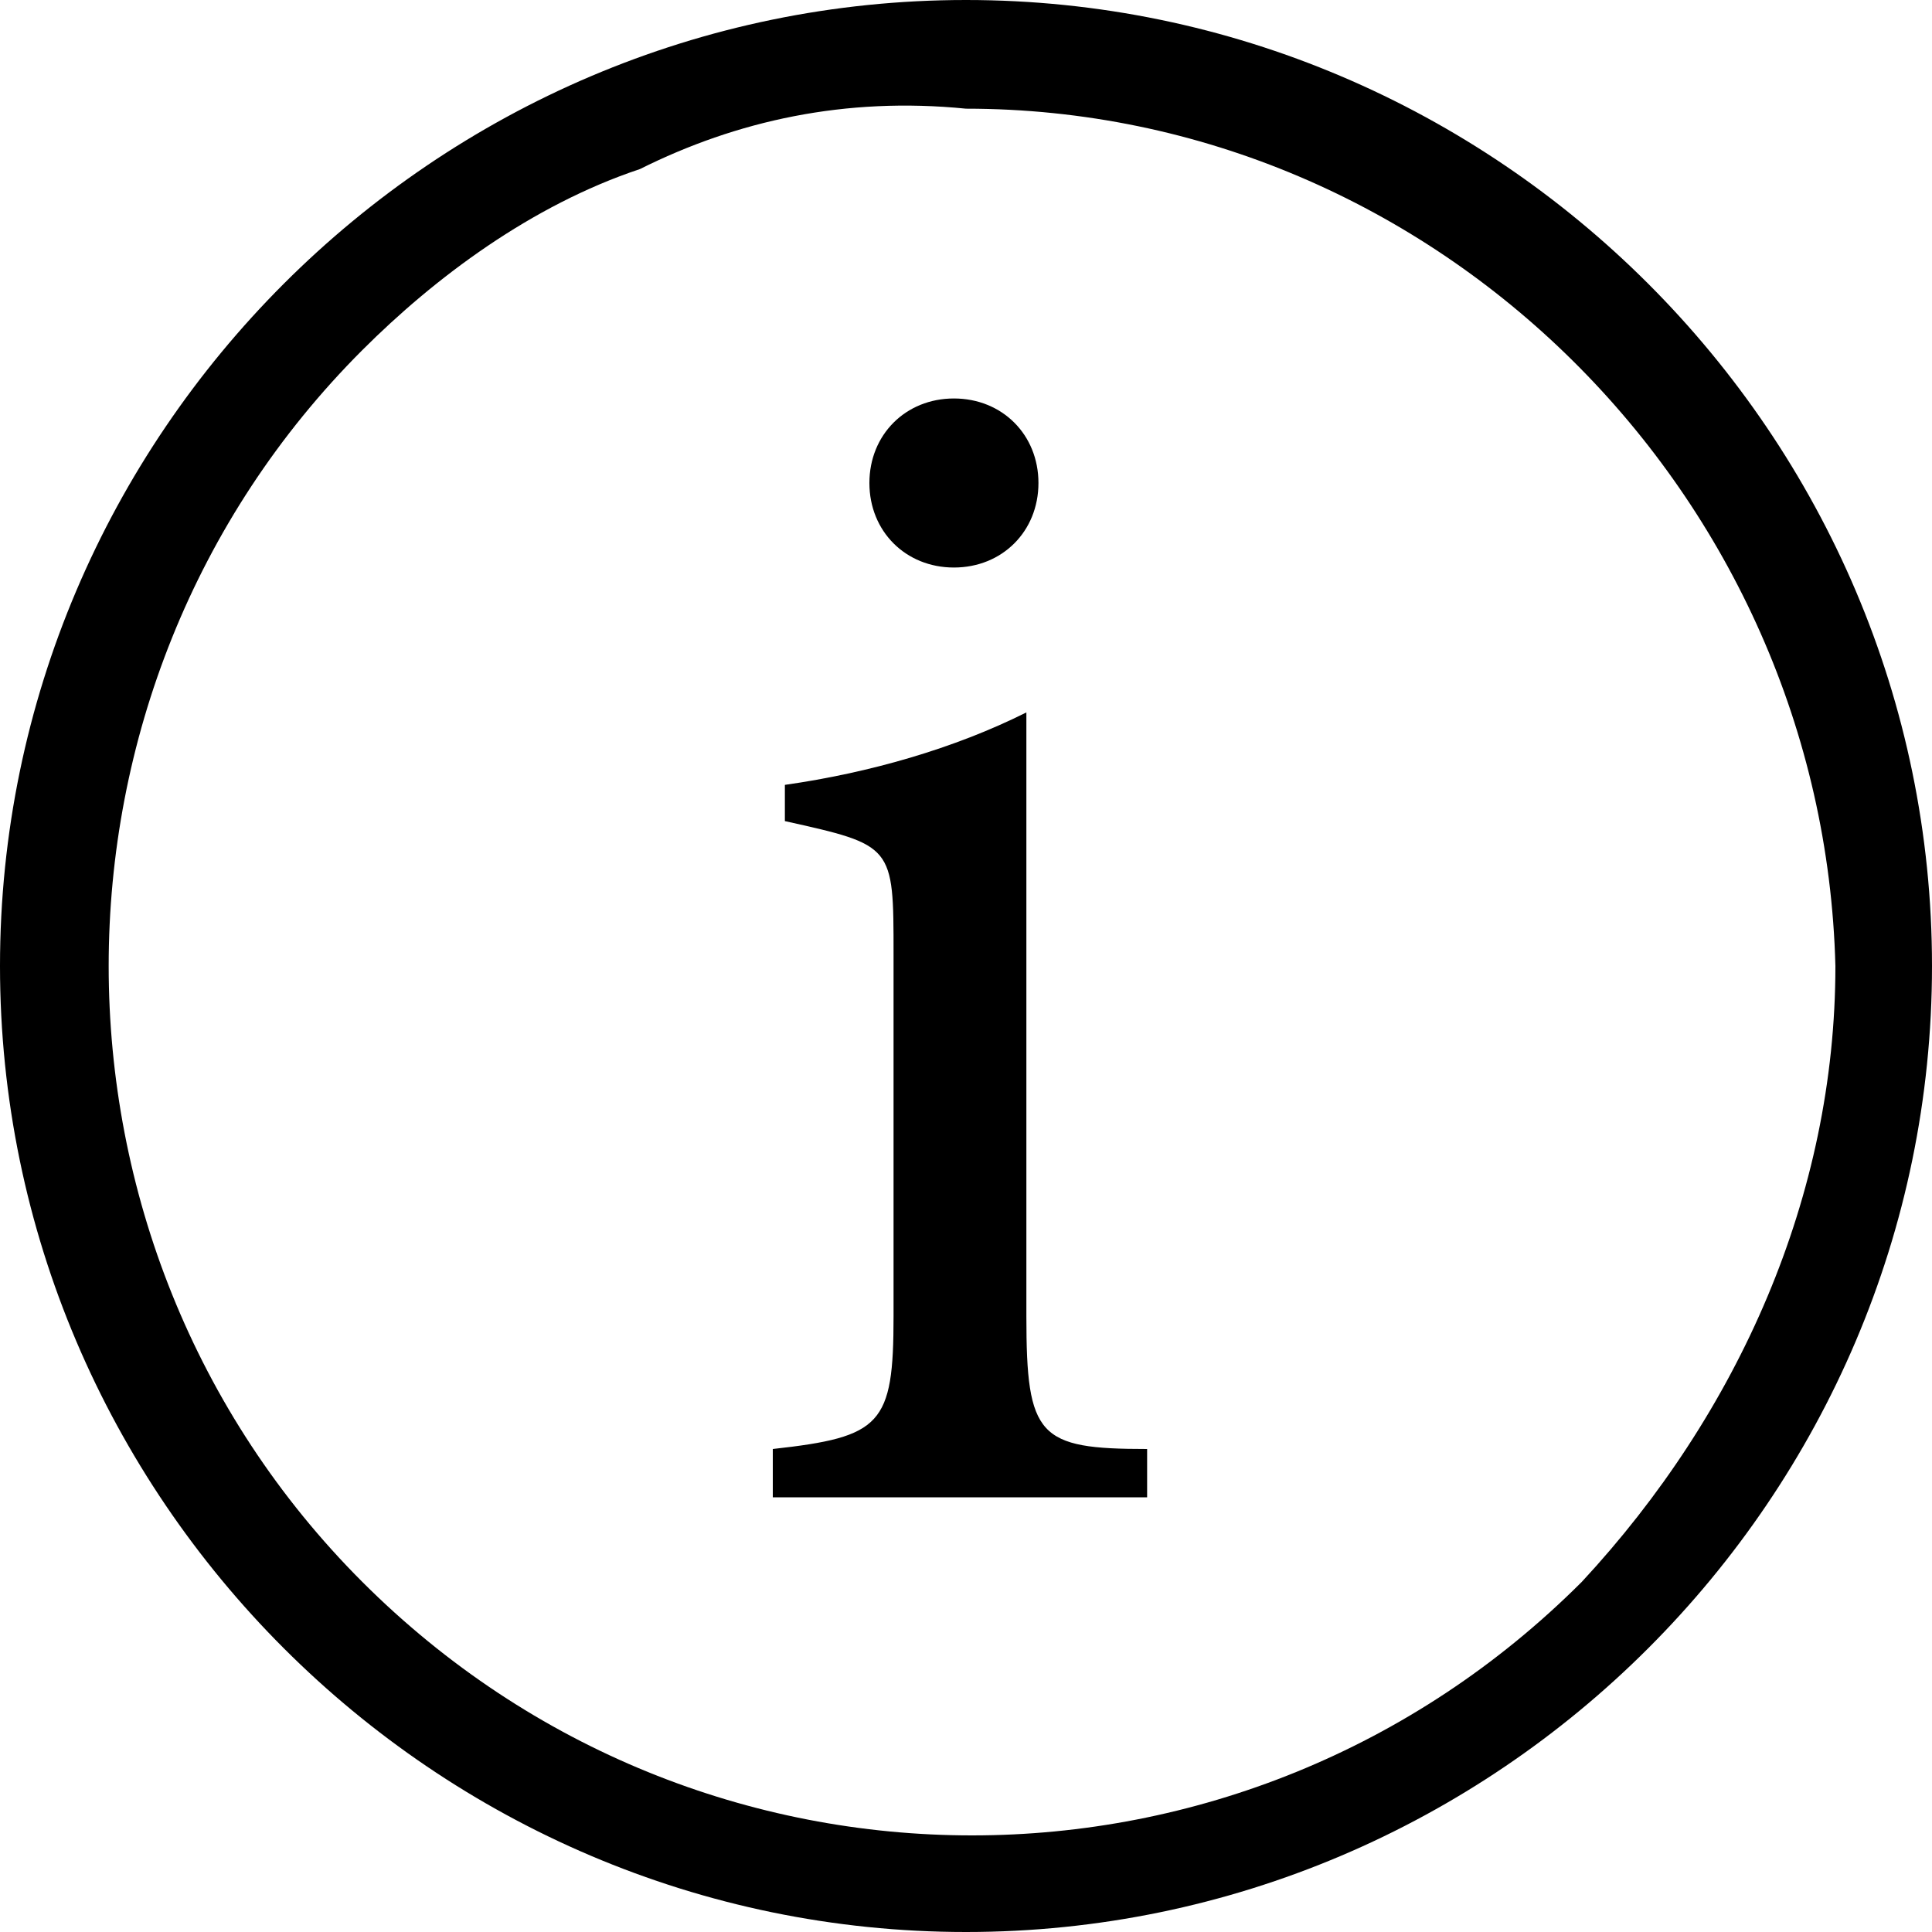
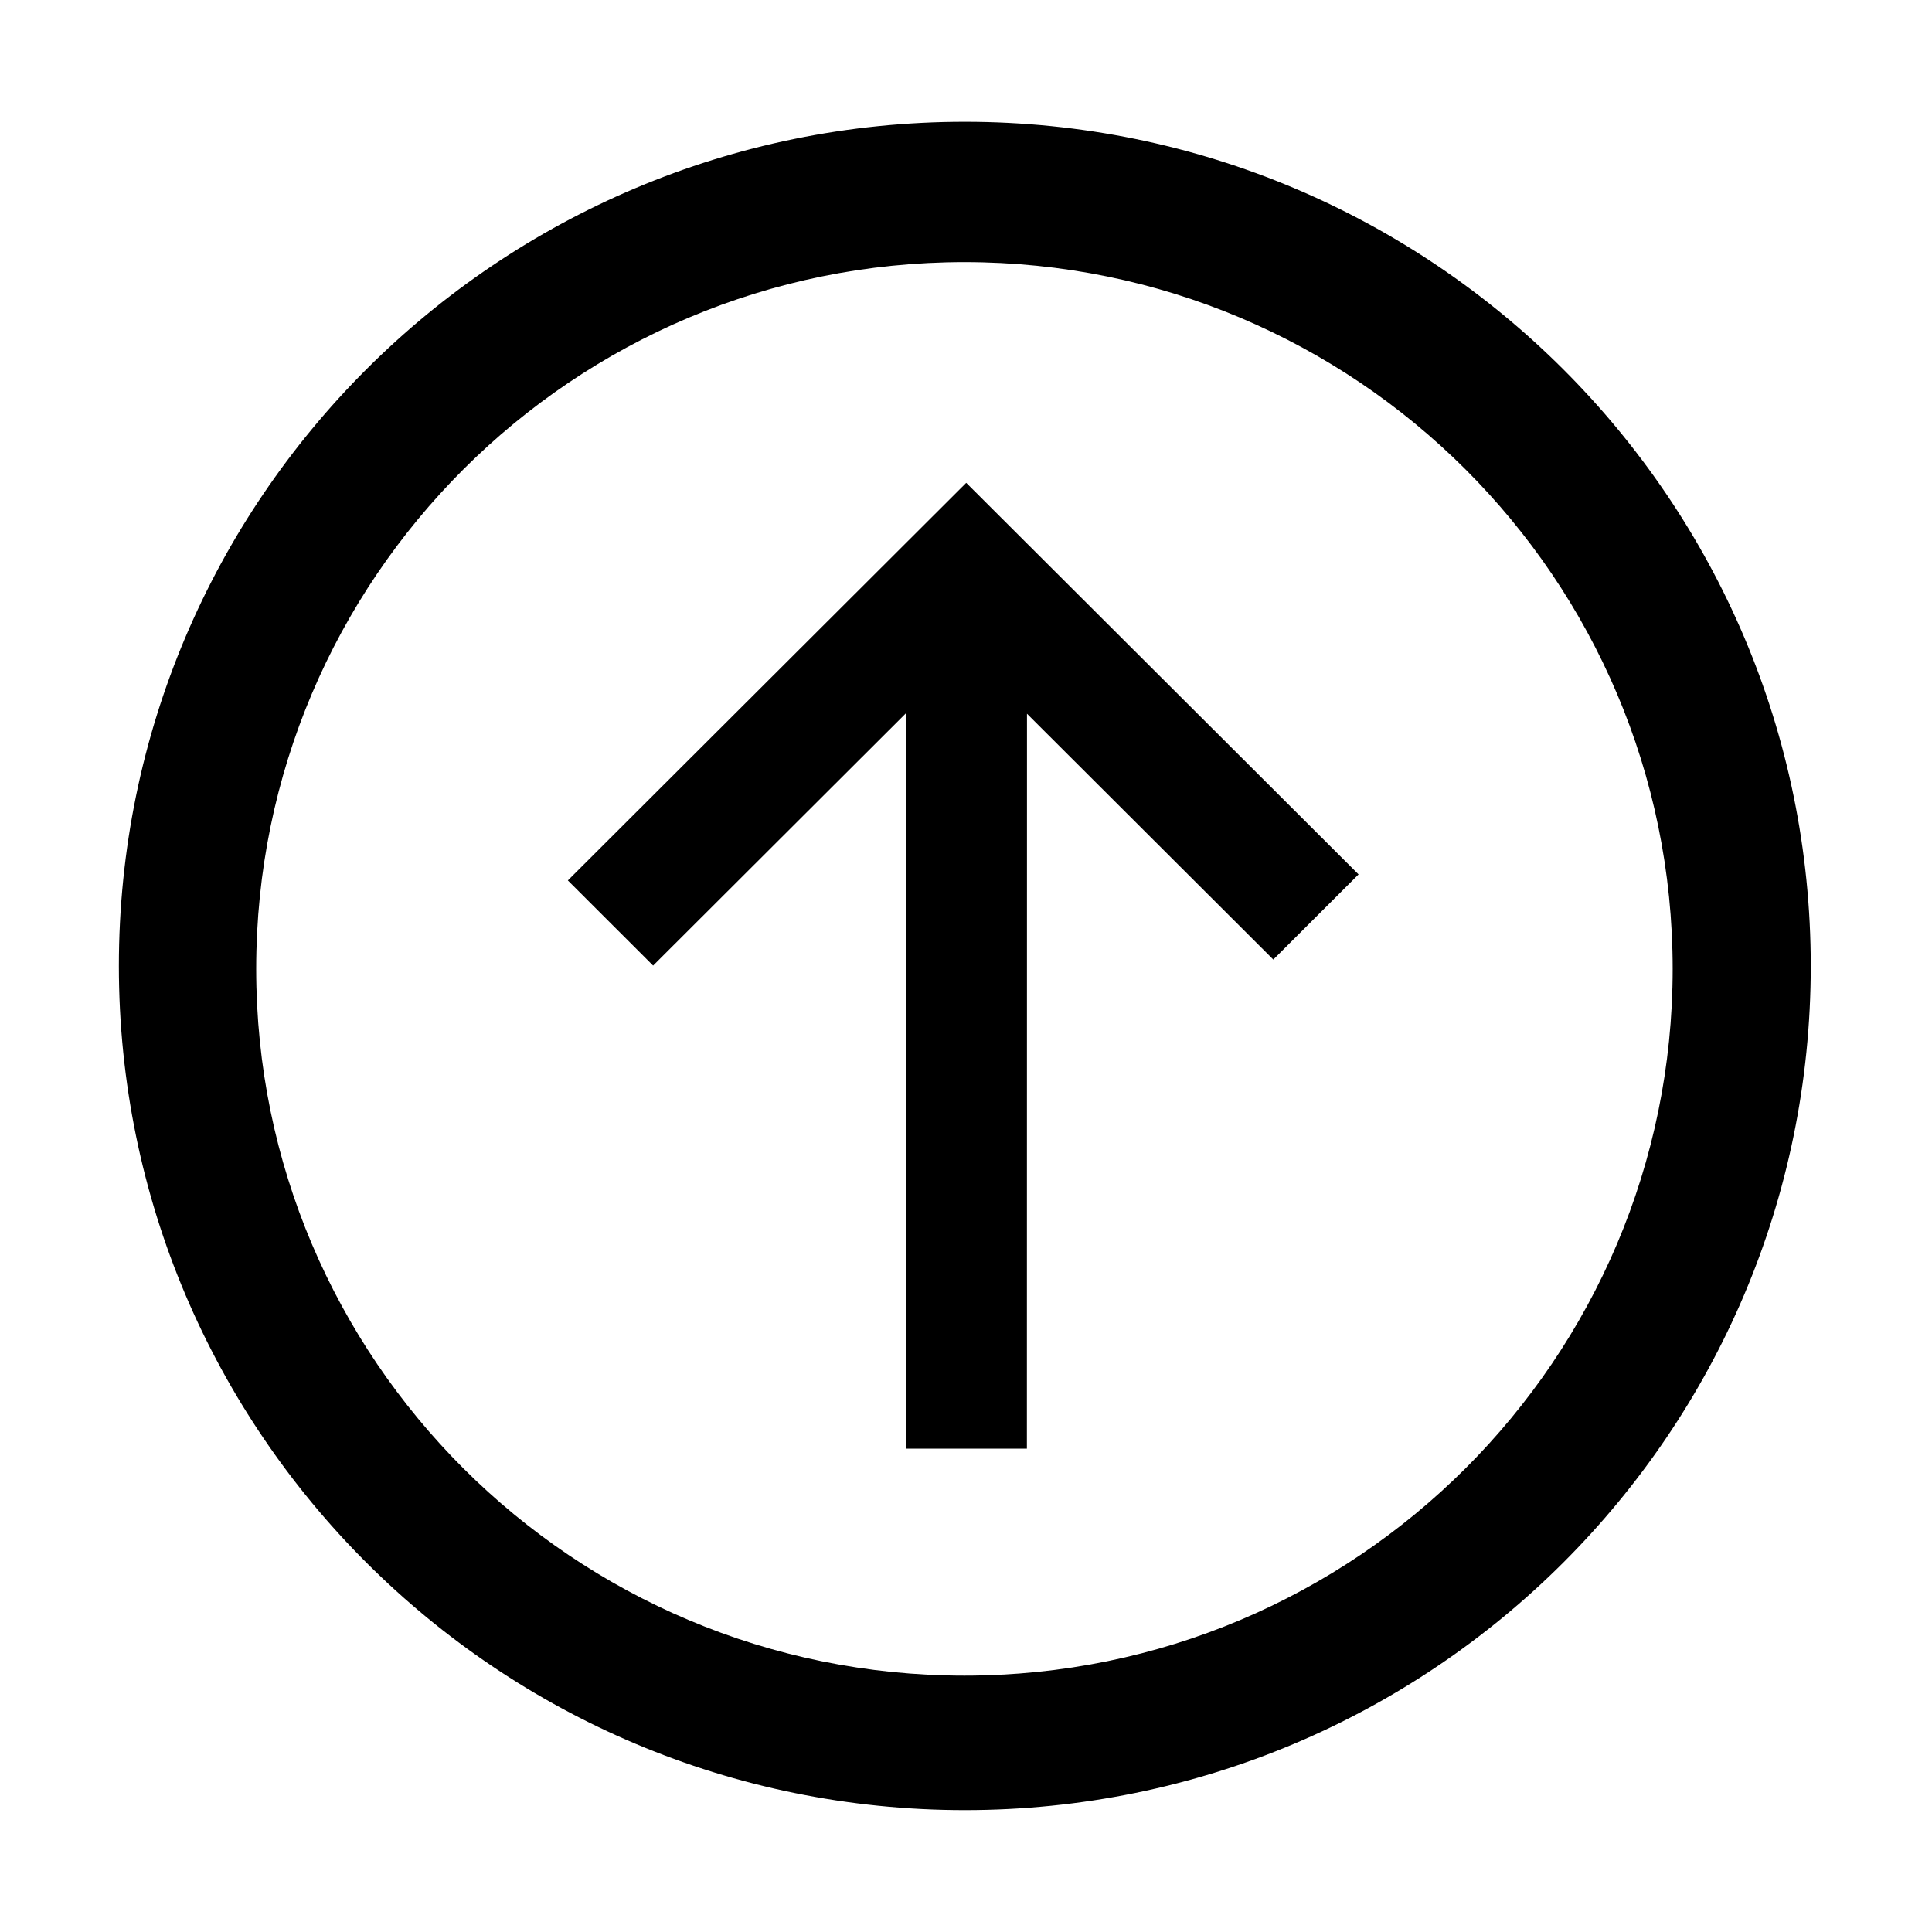
- <svg xmlns="http://www.w3.org/2000/svg" version="1.1" id="图层_1" x="0px" y="0px" viewBox="0 0 16 16" style="enable-background:new 0 0 16 16;" xml:space="preserve">
-   <path d="M8,0.9c3.9,0,7.1,3.2,7.2,7.1c0,1.9-0.8,3.7-2.1,5.1c-2.8,2.8-7.3,2.8-10.1,0S0.2,5.7,3,2.9c0.6-0.6,1.4-1.2,2.3-1.5  C6.1,1,7,0.8,8,0.9 M8,0C3.6,0,0,3.6,0,8s3.6,8,8,8s8-3.6,8-8S12.4,0,8,0L8,0z" />
-   <path d="M6.4,12.4V12c0.9-0.1,1-0.2,1-1.1v-3c0-0.9,0-0.9-0.9-1.1V6.5c0.7-0.1,1.4-0.3,2-0.6v5c0,1,0.1,1.1,1,1.1v0.4L6.4,12.4z   M7.2,4c0-0.4,0.3-0.7,0.7-0.7c0,0,0,0,0,0c0.4,0,0.7,0.3,0.7,0.7c0,0.4-0.3,0.7-0.7,0.7C7.5,4.7,7.2,4.4,7.2,4z" />
+ <svg xmlns="http://www.w3.org/2000/svg" t="1609122935360" class="icon" viewBox="0 0 1024 1024" version="1.1" p-id="1671" width="200" height="200">
+   <defs>
+     <style type="text/css" />
+   </defs>
+   <path d="M511.372 64.548c-247.628 0-448.369 200.319-448.369 447.426S263.744 959.4 511.372 959.4s448.369-200.32 448.369-447.426S758.999 64.548 511.372 64.548z m-0.203 823.564c-207.318 0-375.382-167.71-375.382-374.592s168.064-374.592 375.382-374.592 375.382 167.71 375.382 374.592-168.064 374.592-375.382 374.592z" p-id="1672" />
+   <path d="M720.065 463.455L512.233 256.026l-0.069-0.073-0.002 0.002-0.003-0.002-0.04 0.04-0.041-0.04-211.101 210.698 45.19 45.137 134.14-133.884-0.047 389.898h64.013l0.047-389.511 130.555 130.302z" p-id="1673" />
</svg>
